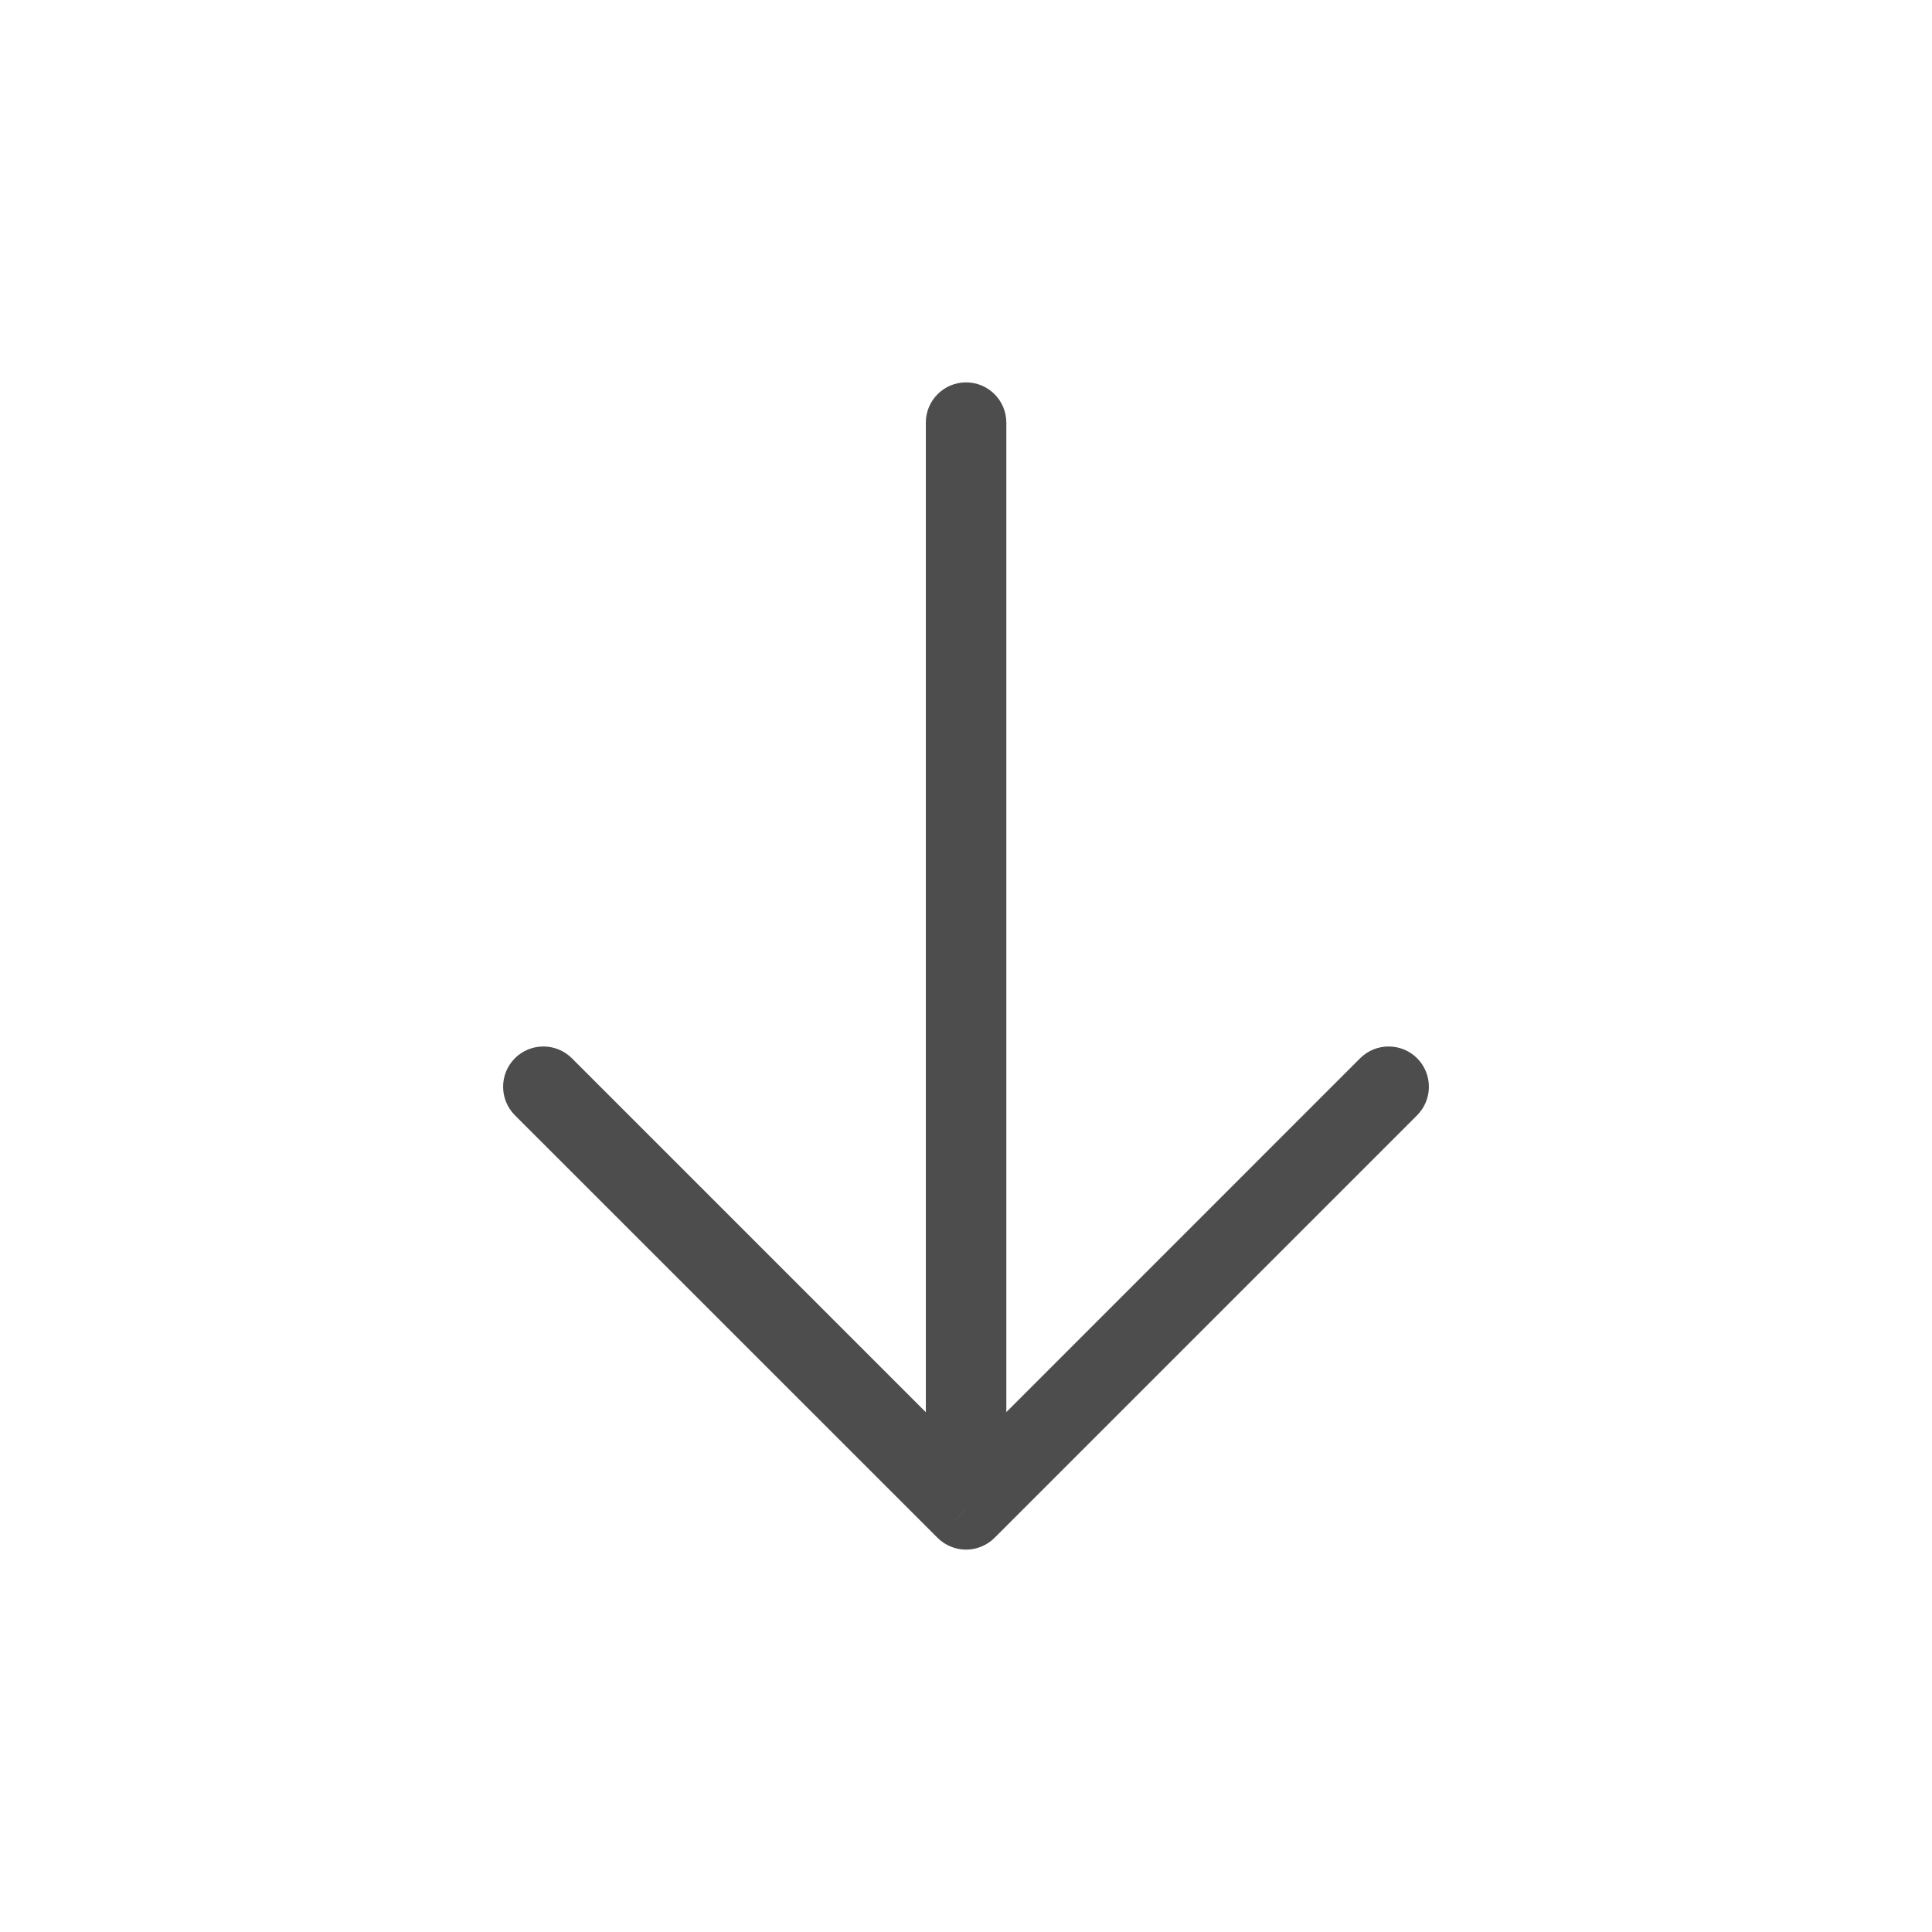
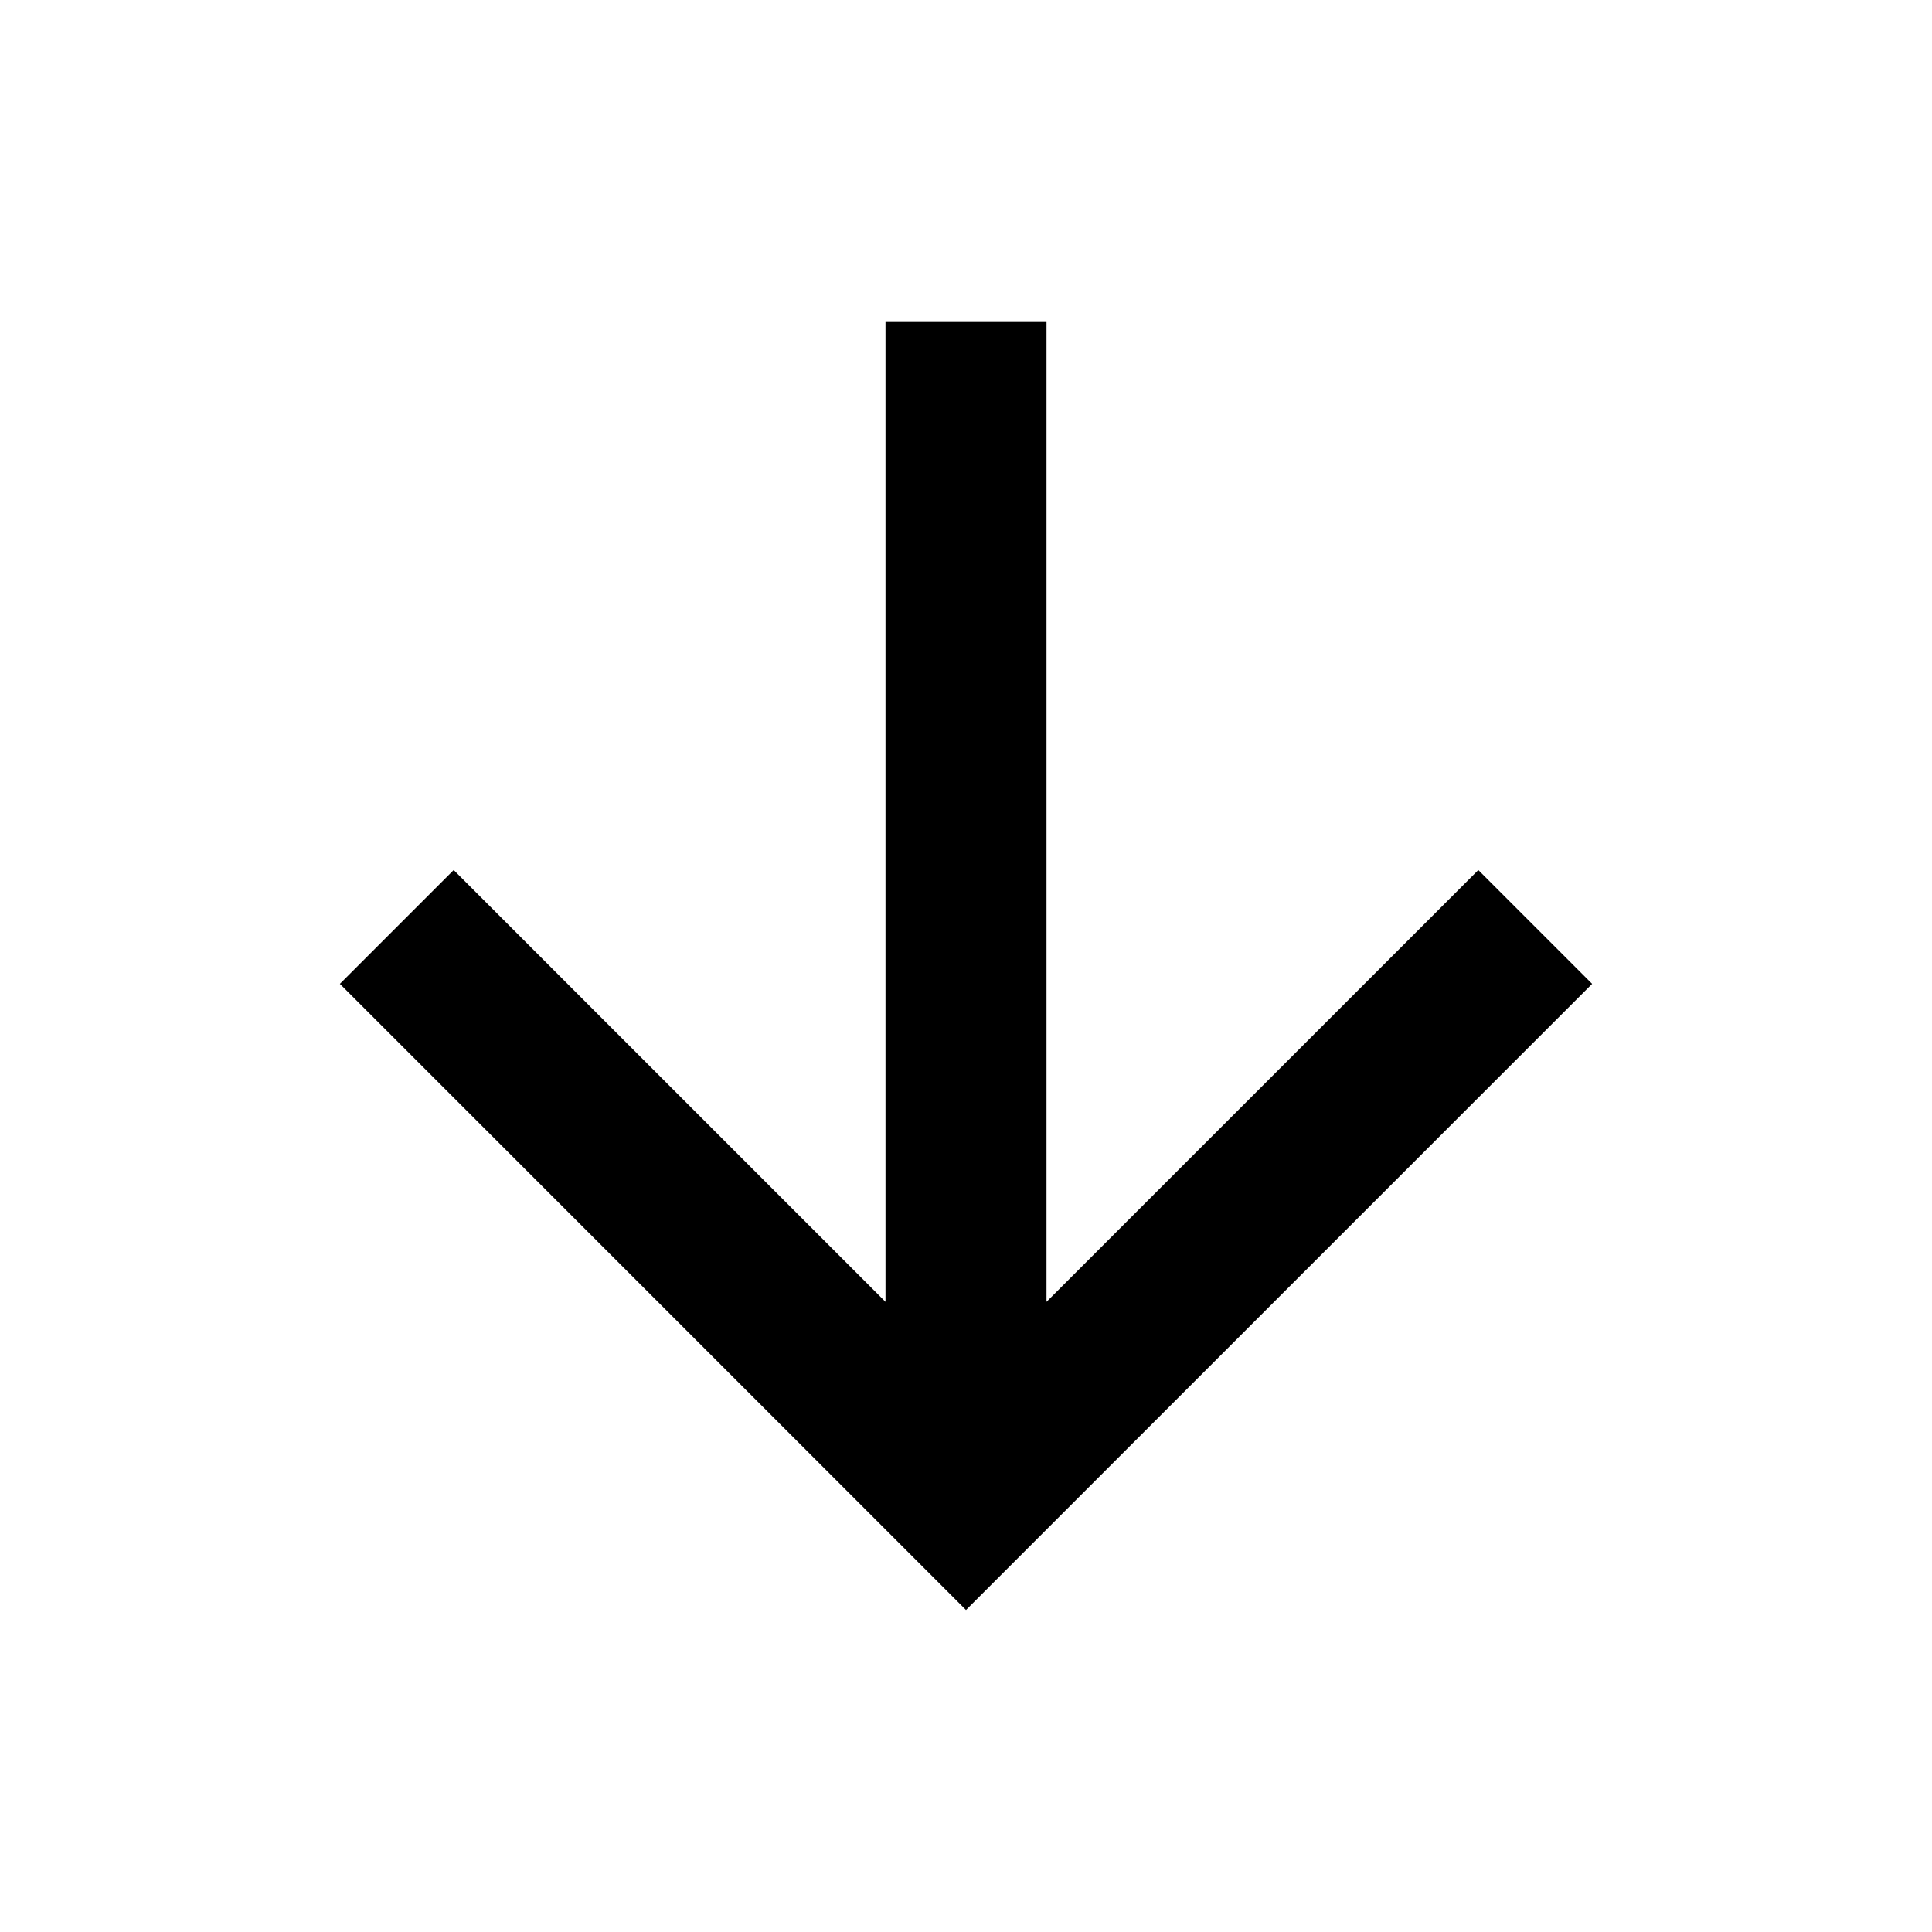
- <svg xmlns="http://www.w3.org/2000/svg" width="24" height="24" viewBox="0 0 24 24" fill="none">
-   <path d="M12.001 18.75L11.647 19.104C11.741 19.197 11.868 19.25 12.001 19.25C12.133 19.25 12.261 19.197 12.354 19.104L12.001 18.75ZM12.501 5.25C12.501 4.974 12.277 4.75 12.001 4.75C11.725 4.75 11.501 4.974 11.501 5.25L12.501 5.25ZM17.604 13.854C17.799 13.658 17.799 13.342 17.604 13.146C17.408 12.951 17.092 12.951 16.896 13.146L17.604 13.854ZM7.104 13.146C6.908 12.951 6.592 12.951 6.396 13.146C6.201 13.342 6.201 13.658 6.396 13.854L7.104 13.146ZM12.501 18.75L12.501 5.25L11.501 5.25L11.501 18.75L12.501 18.75ZM16.896 13.146L11.647 18.396L12.354 19.104L17.604 13.854L16.896 13.146ZM12.354 18.396L7.104 13.146L6.396 13.854L11.647 19.104L12.354 18.396Z" fill="#4D4D4D" />
+ <svg xmlns="http://www.w3.org/2000/svg" fill="none" viewBox="0 0 24 24">
+   <g clip-path="url(#a)">
+     <path fill="currentColor" d="m13 16.172 5.364-5.364 1.414 1.414L12 20l-7.778-7.778 1.414-1.414L11 16.172V4h2z" />
+   </g>
+   <defs>
+     <clipPath id="a">
+       <path fill="currentColor" d="M0 0h24v24H0z" />
+     </clipPath>
+   </defs>
</svg>
